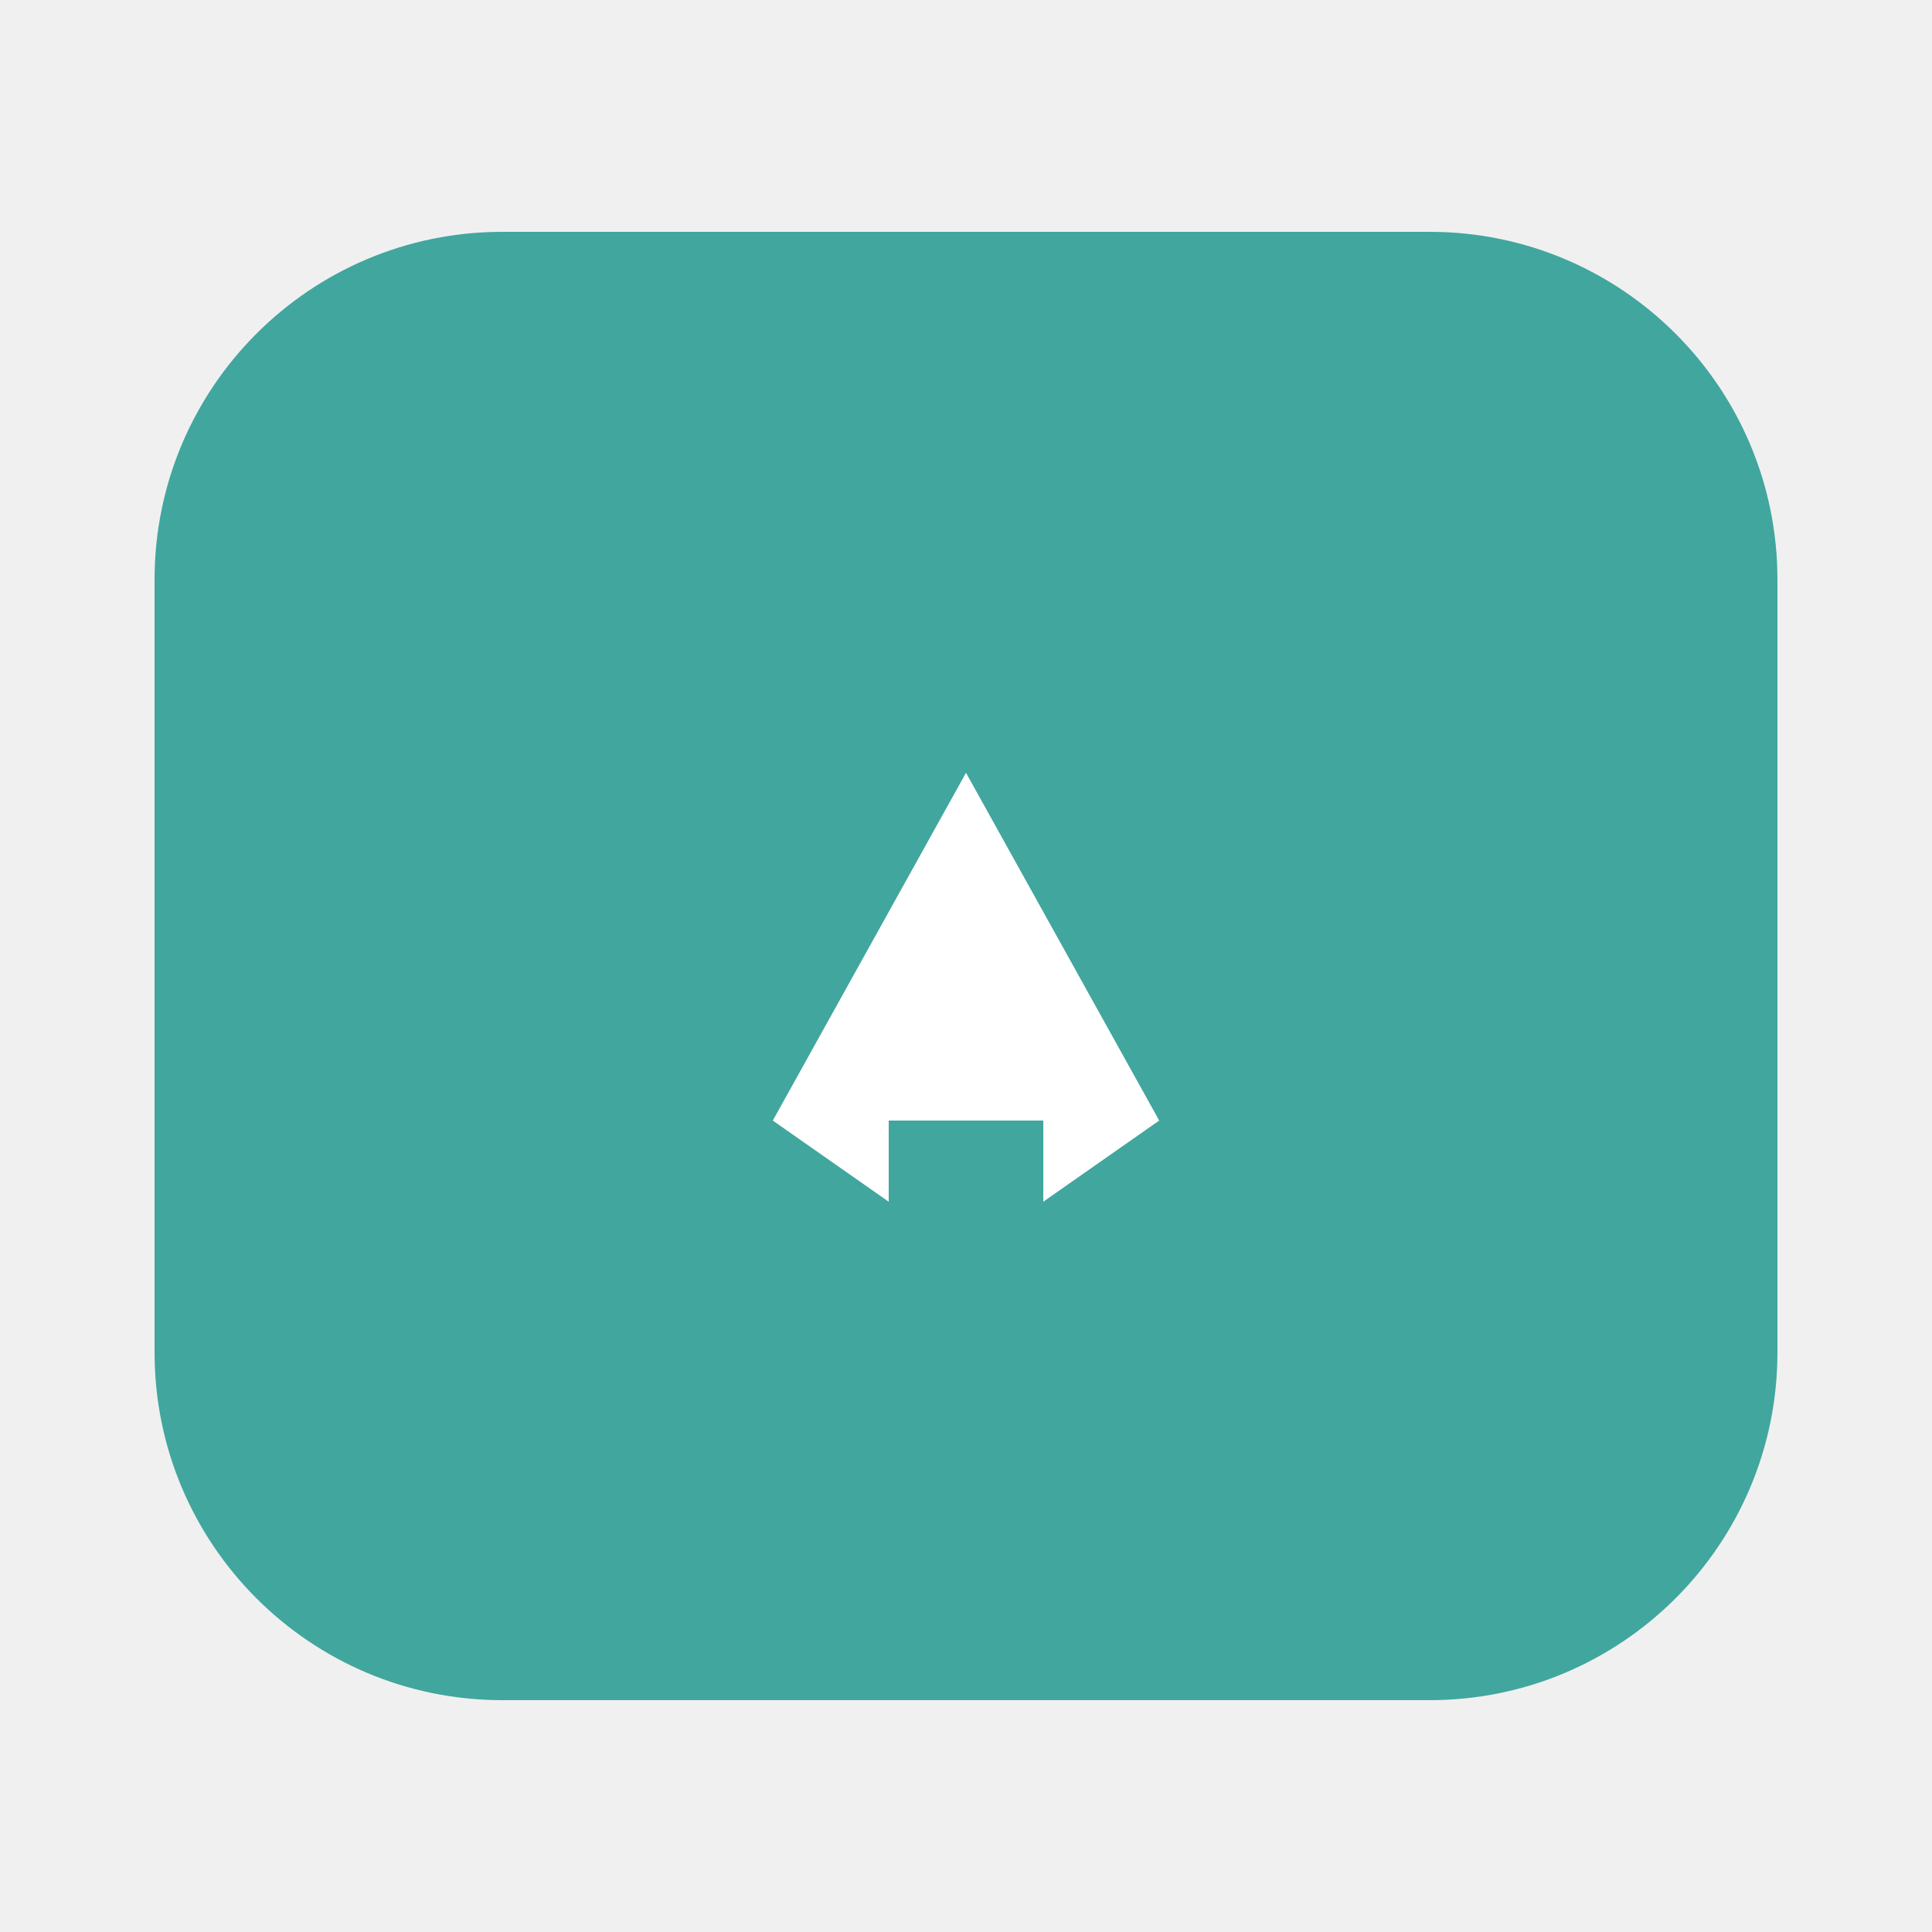
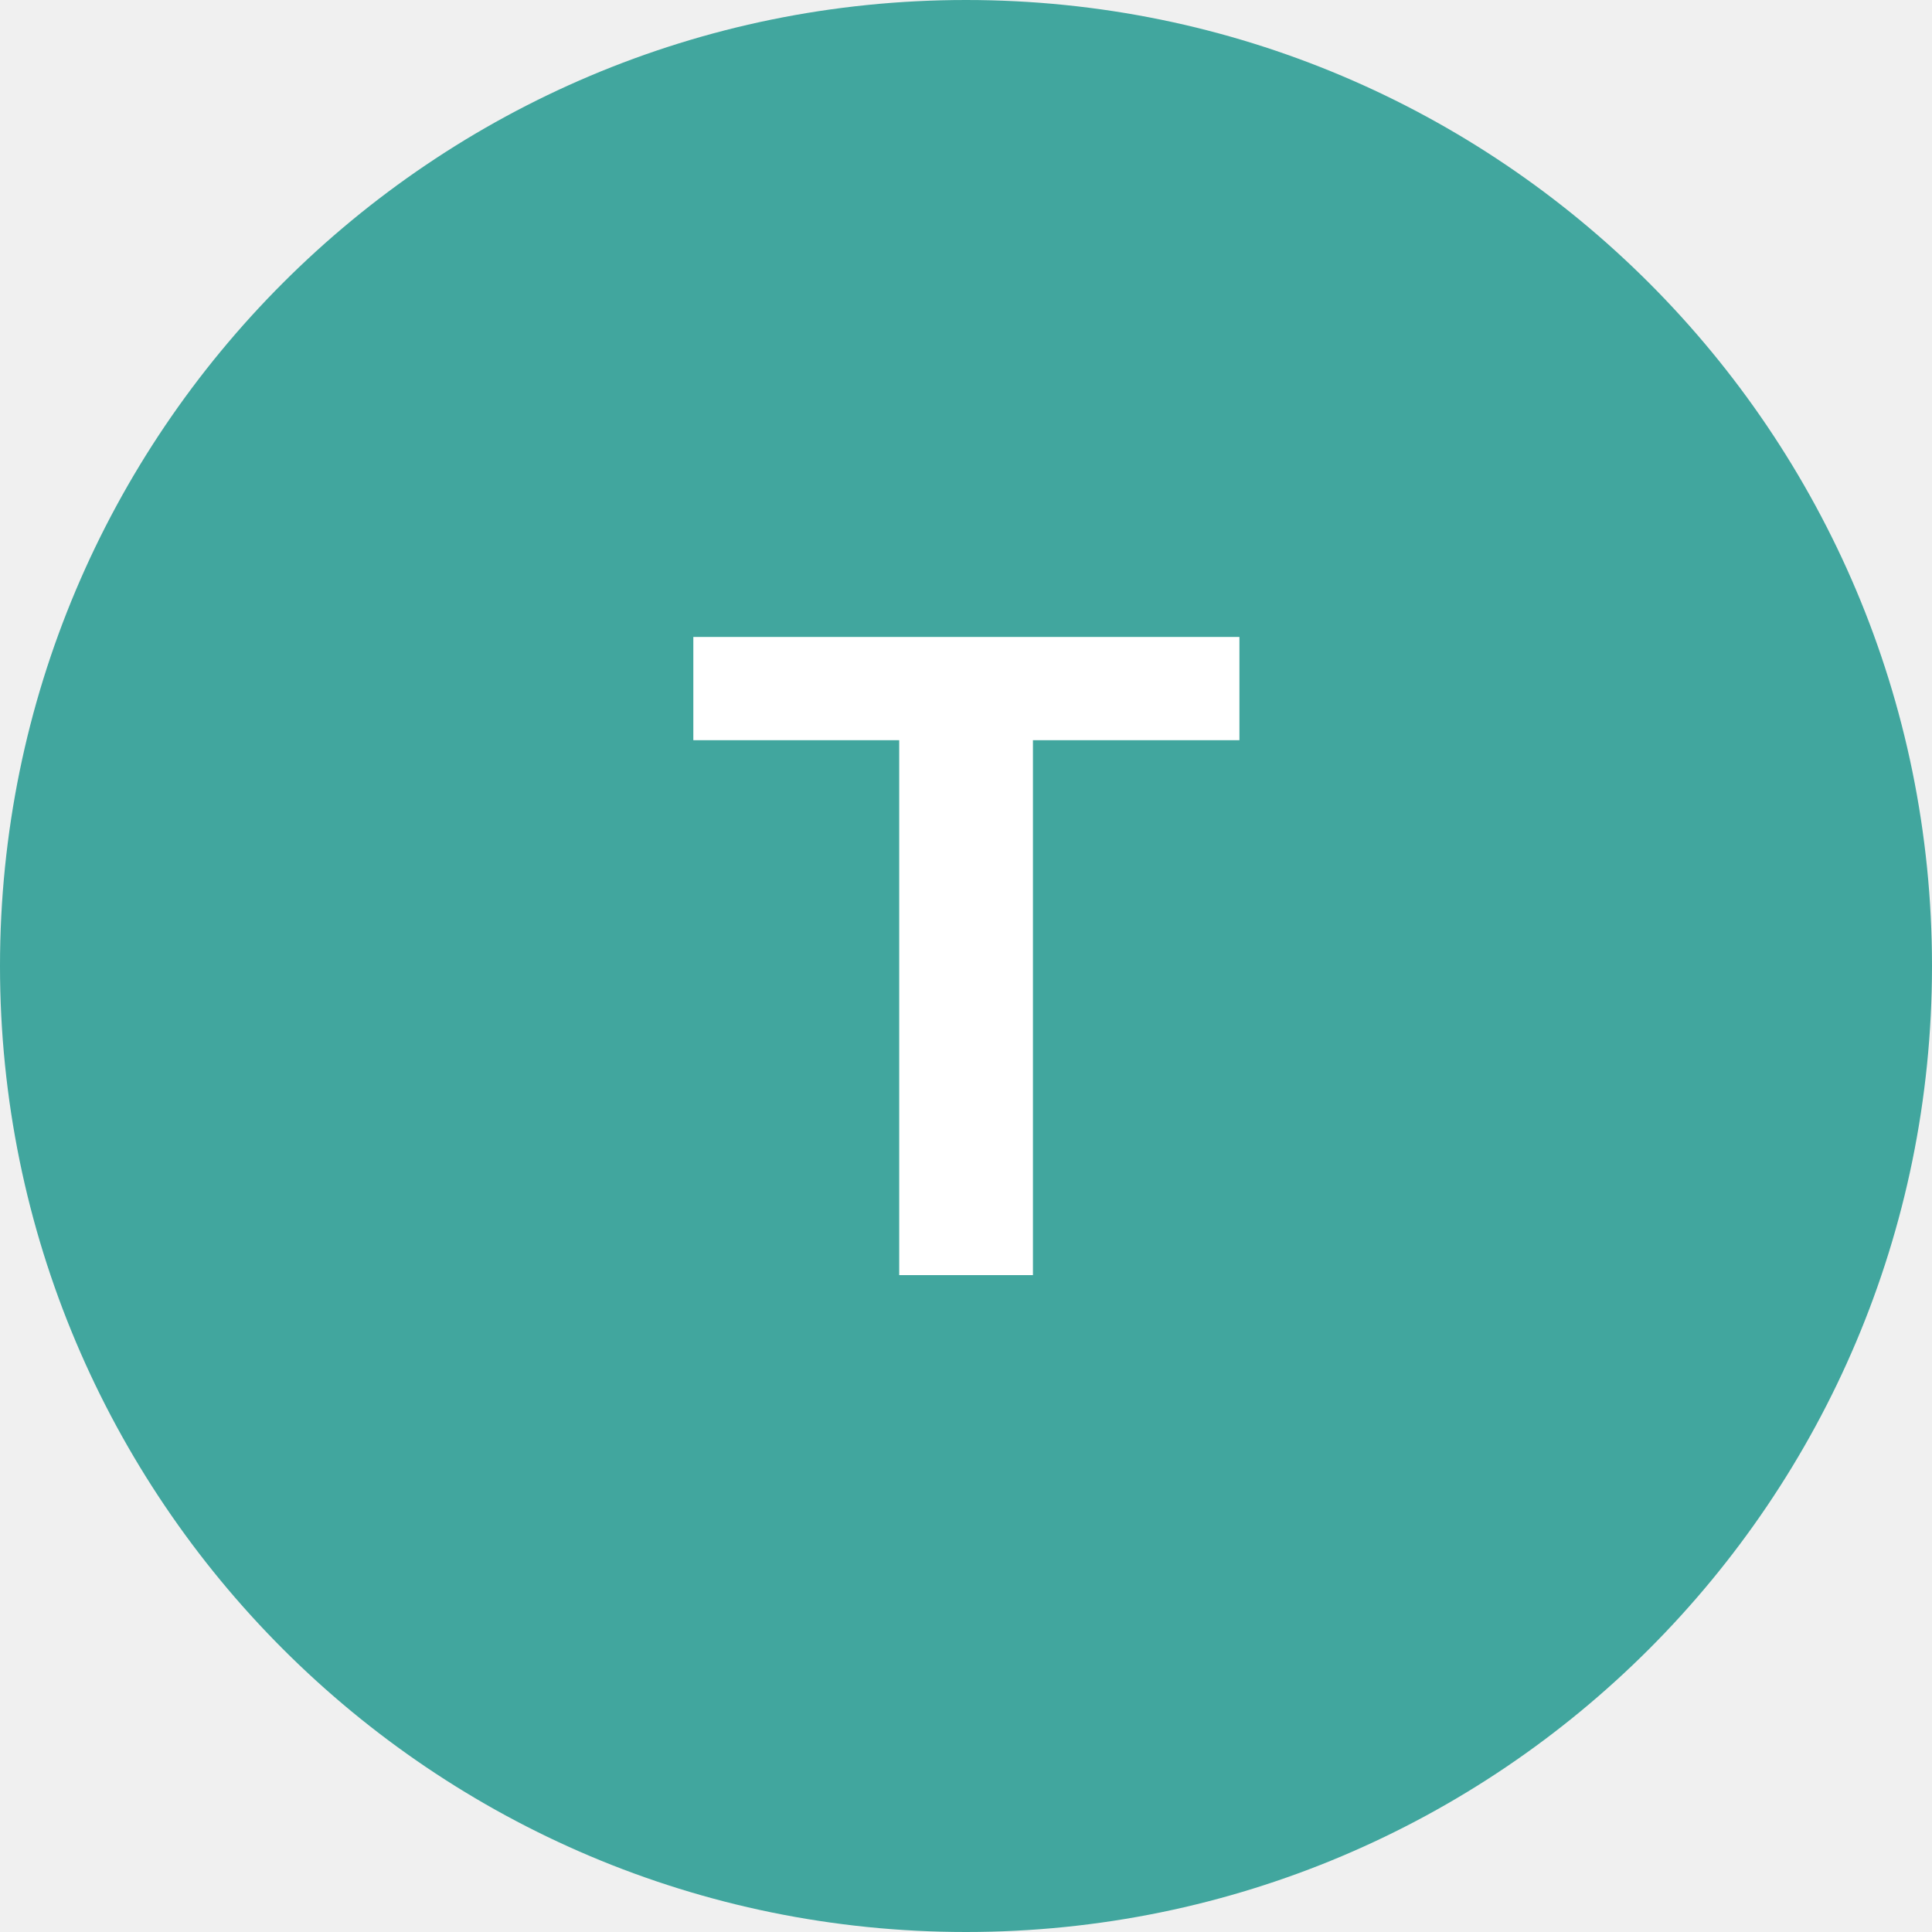
<svg xmlns="http://www.w3.org/2000/svg" viewBox="0 0 100 100">
-   <rect x="8" y="12" width="84" height="76" rx="18" fill="#41A69E" />
-   <g fill="white">
-     <path d="M50 40 L60 58 L50 65 L40 58 Z" />
-     <rect x="46" y="58" width="8" height="12" fill="#41A69E" />
-   </g>
+   <circle cx="50" cy="50" r="50" fill="#41A69E" />
+   <text x="50" y="66" font-family="Arial, sans-serif" font-size="48" font-weight="bold" fill="white" text-anchor="middle">T</text>
</svg>
